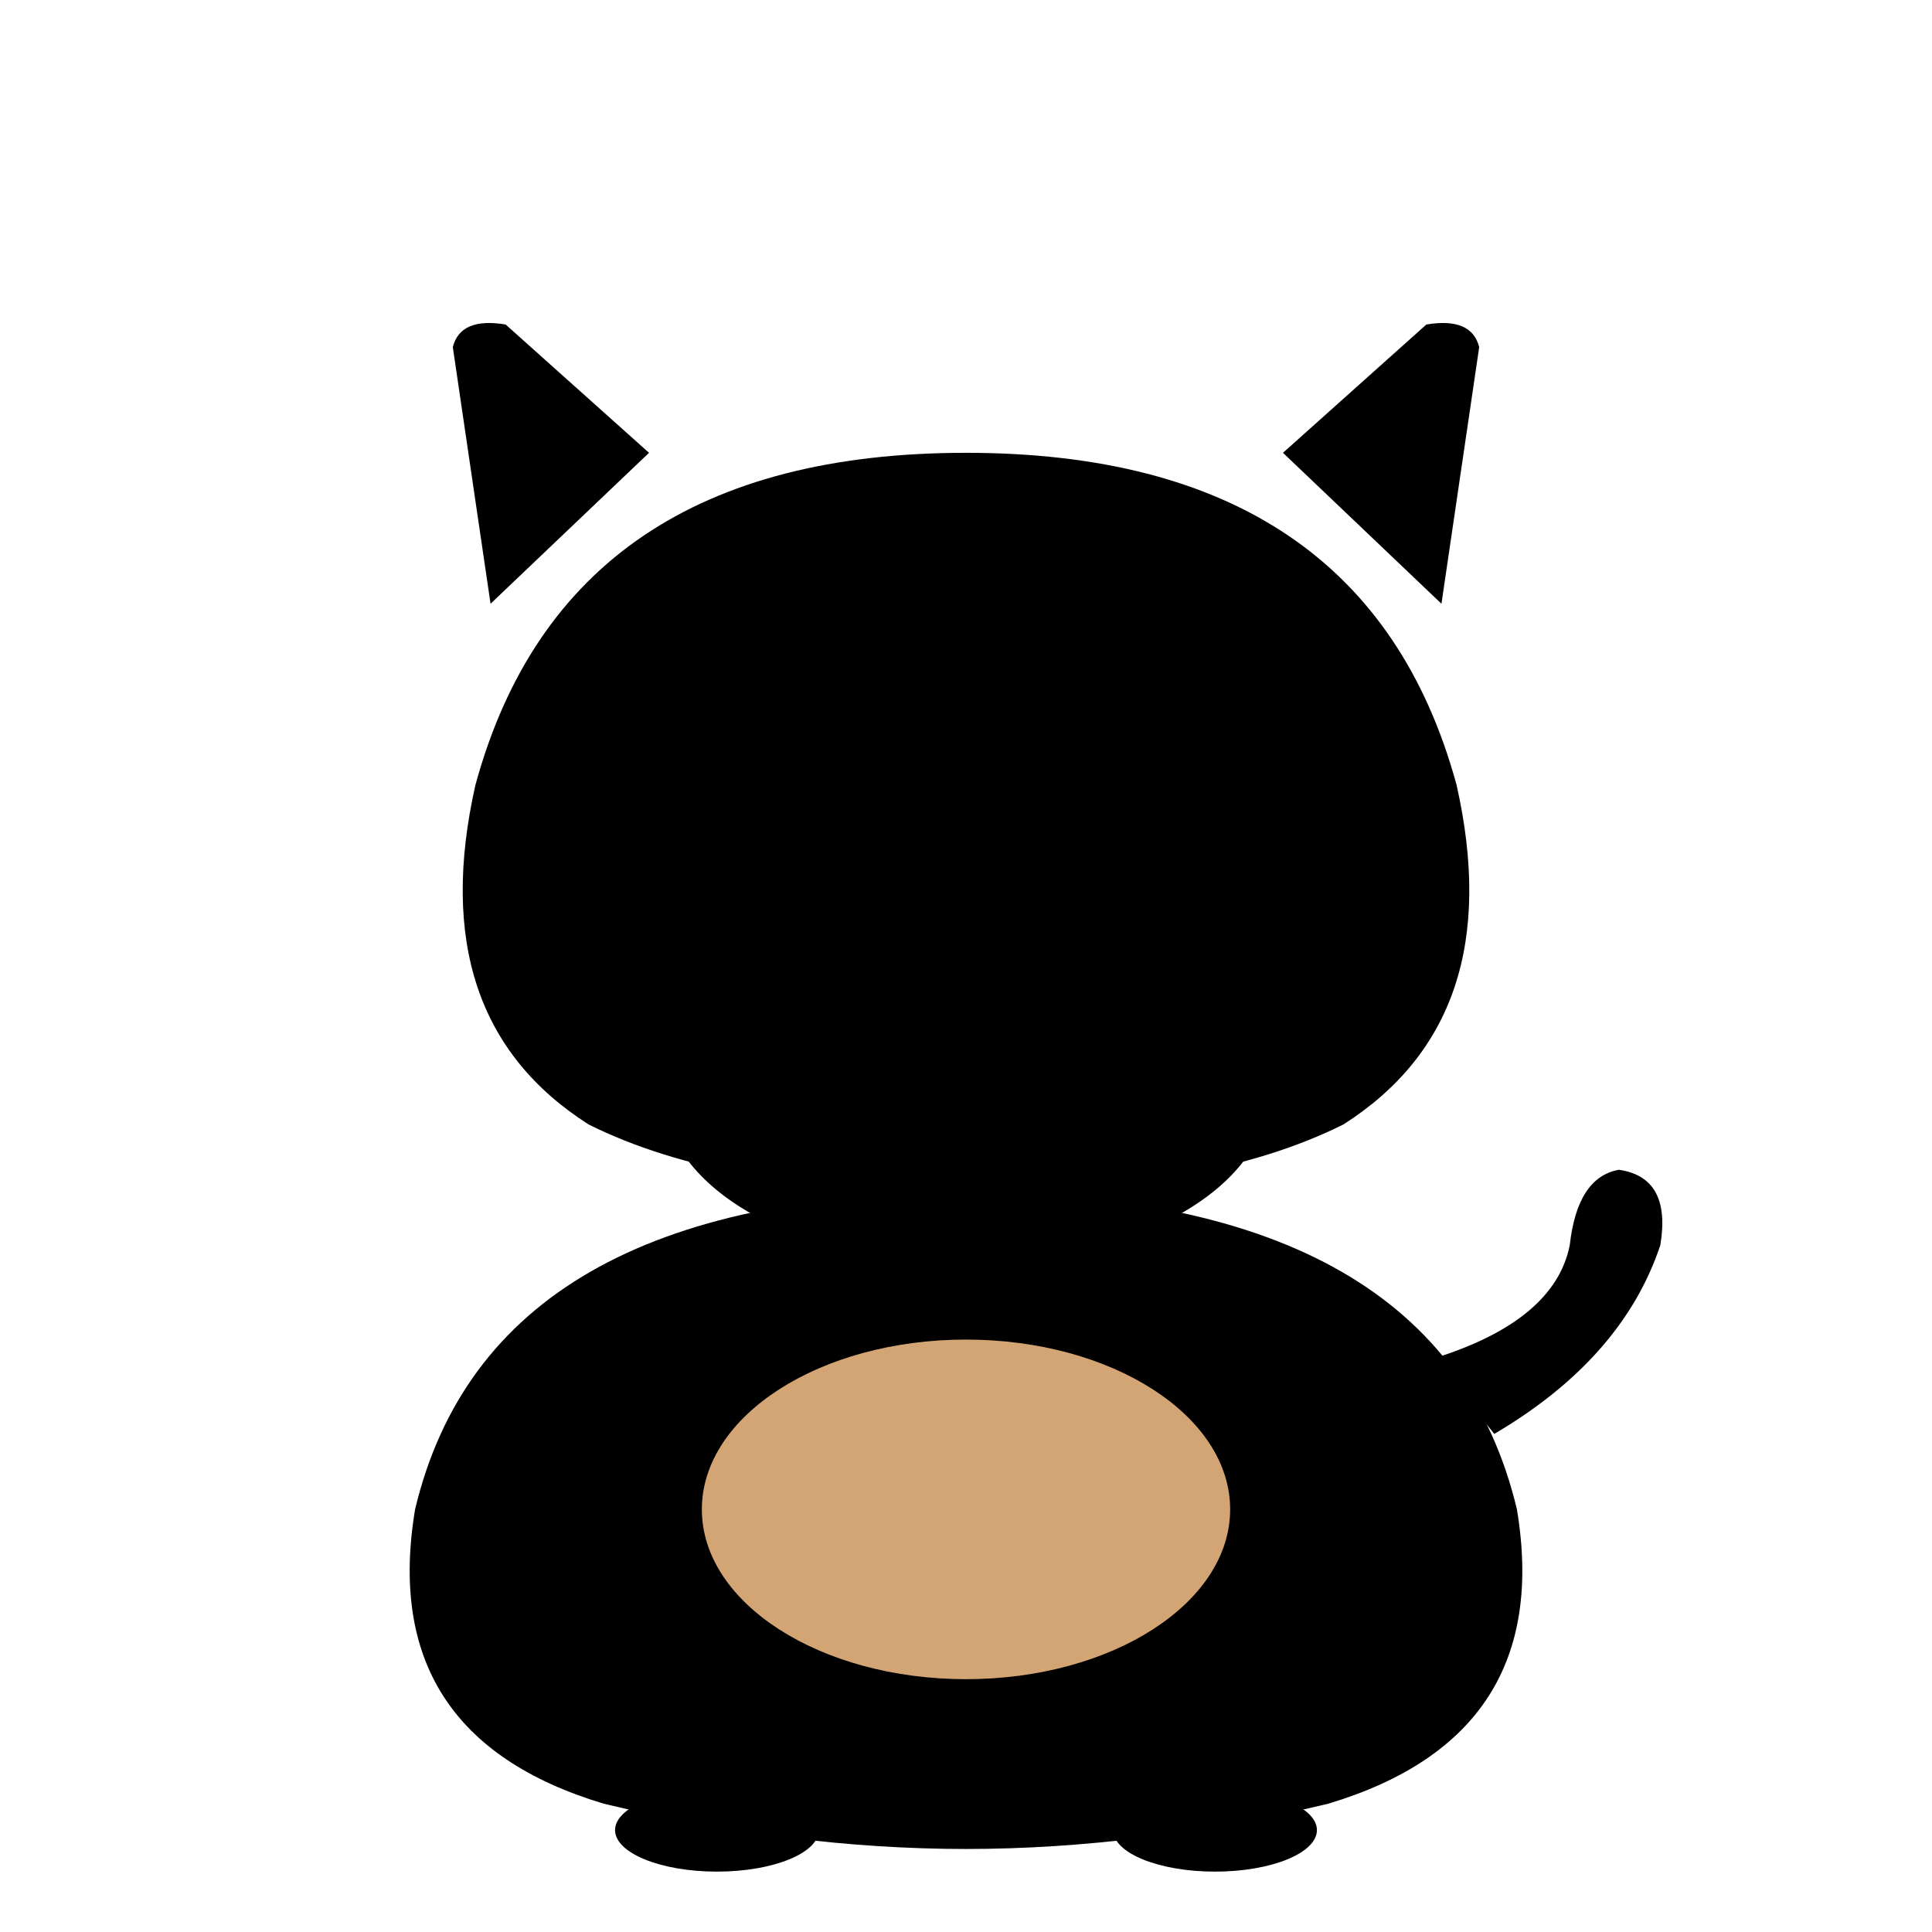
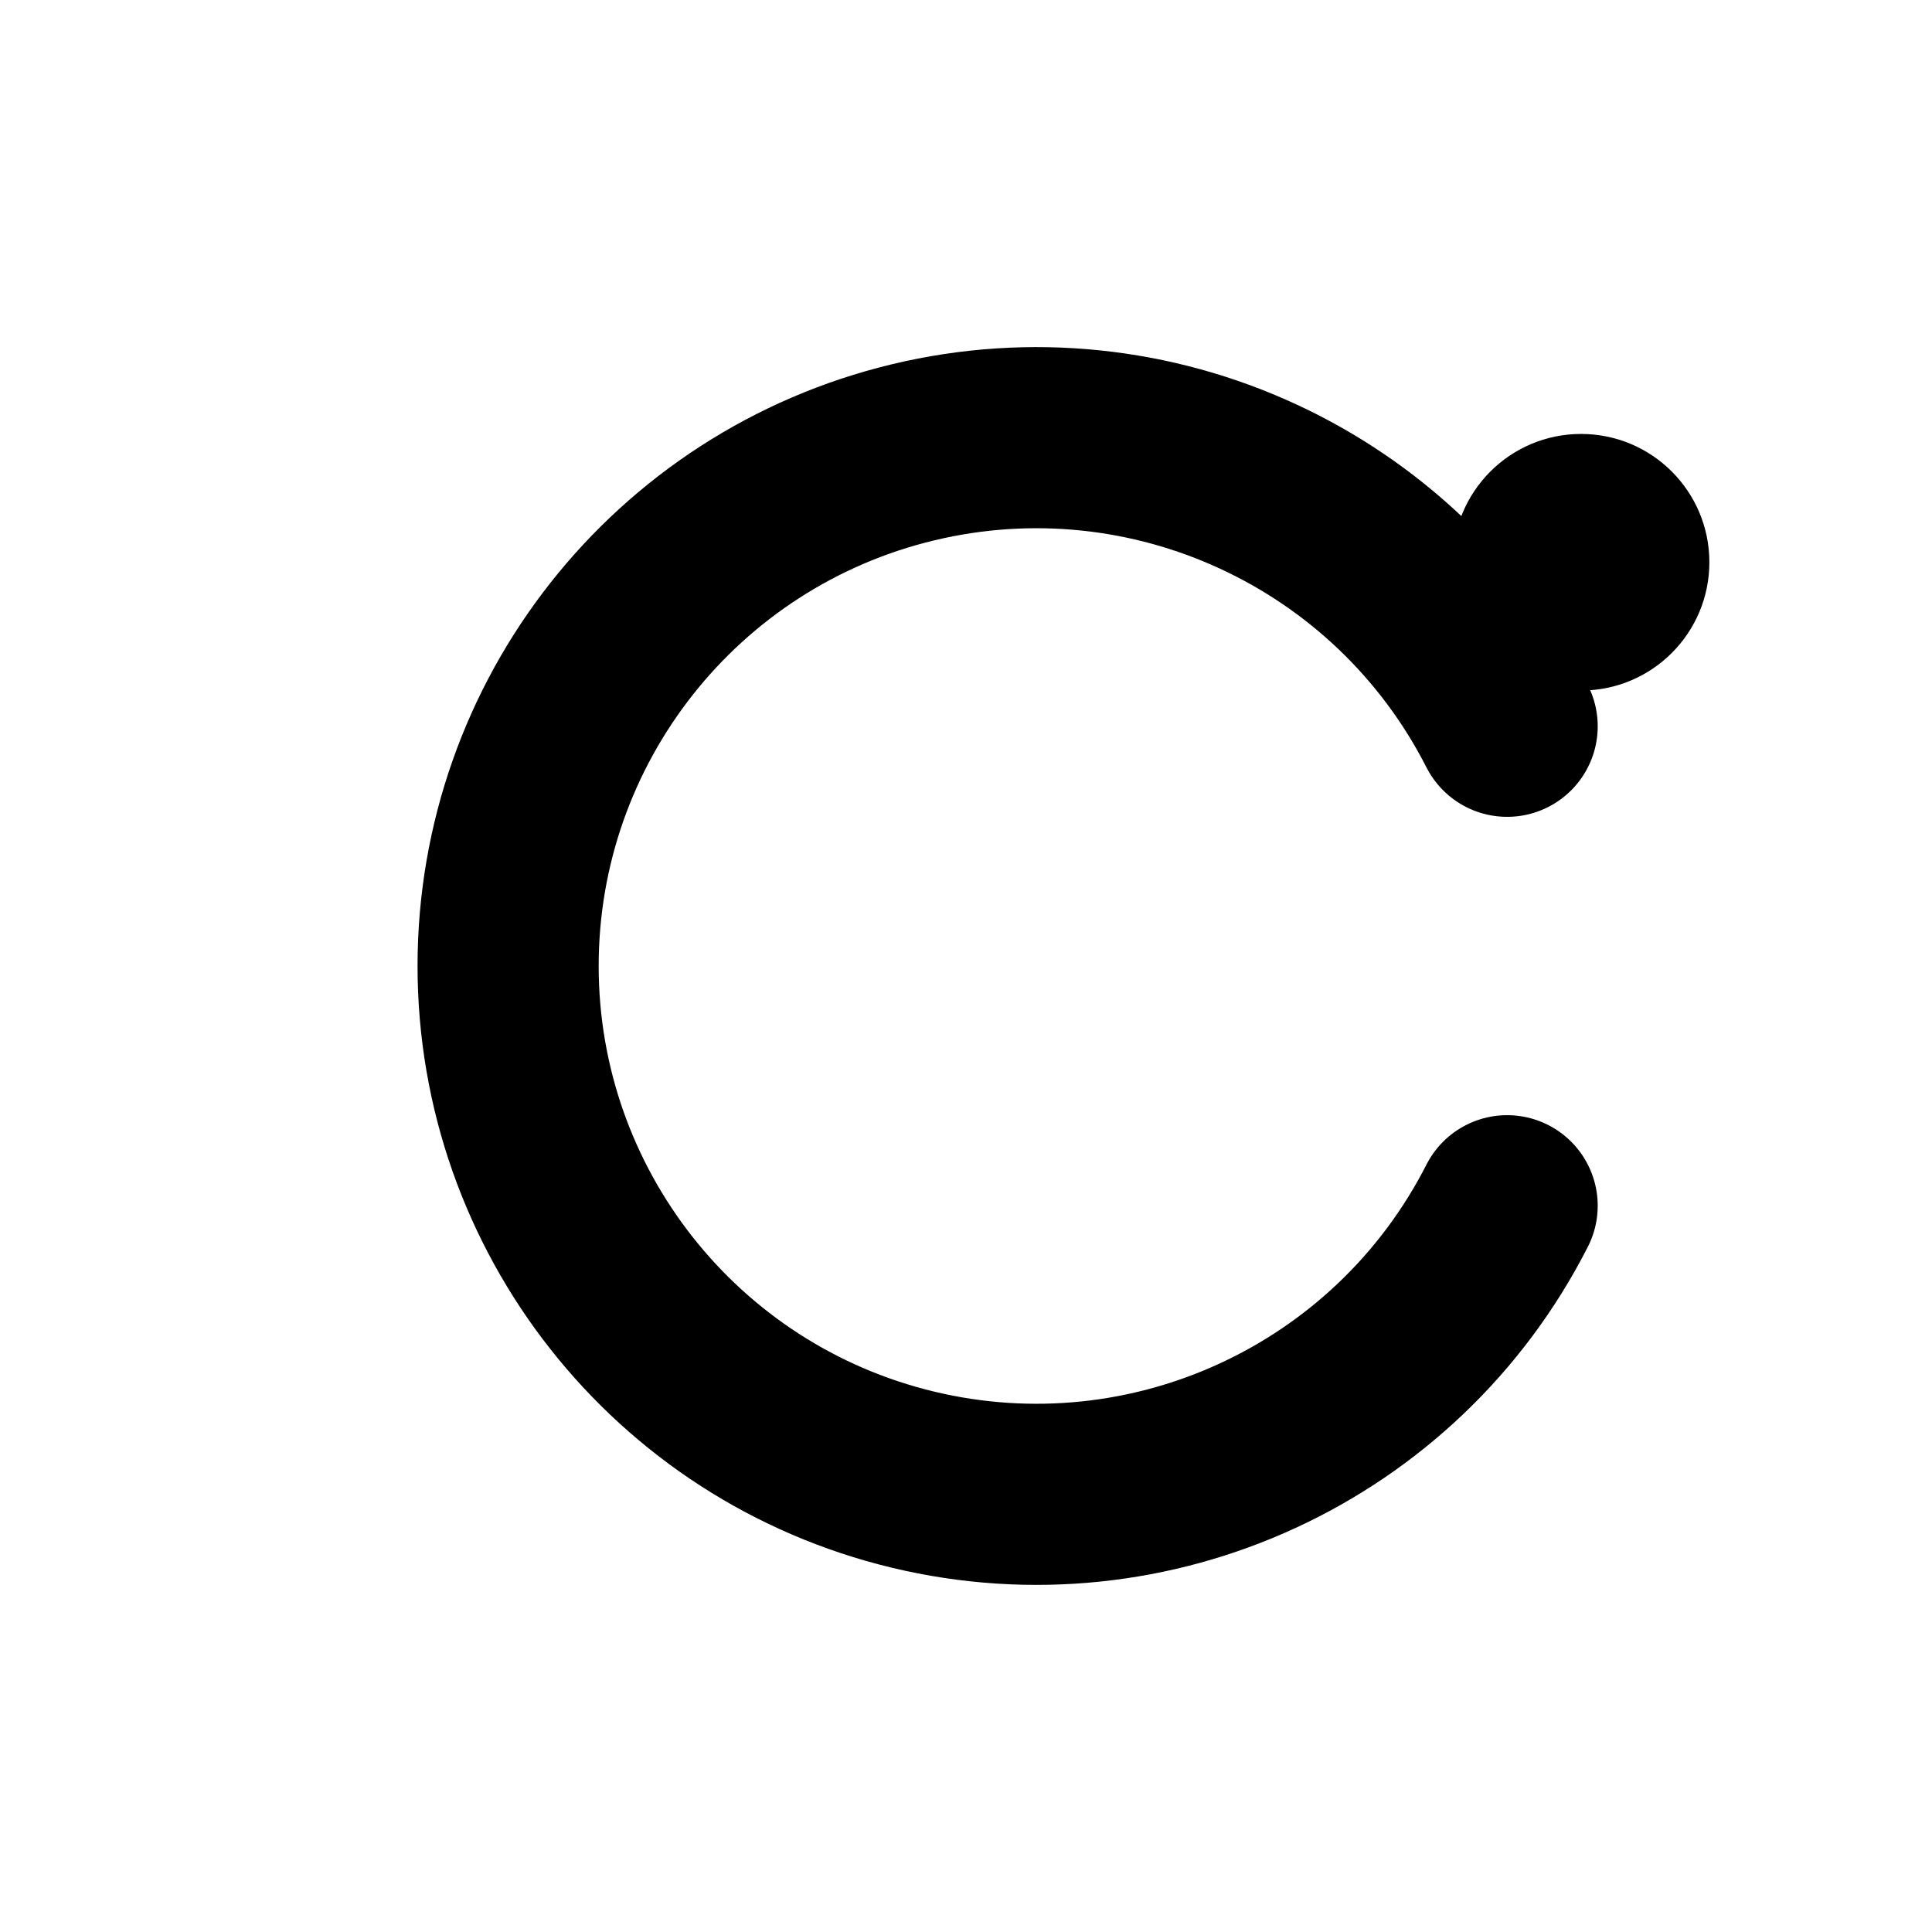
- <svg xmlns="http://www.w3.org/2000/svg" width="1024" height="1024" viewBox="0 0 1024 1024" role="img" aria-label="OpenBuddy">
-   <path d="M260 320 L240 184 Q244 168 268 172 L344 240 Z" fill="currentColor" />
-   <path d="M764 320 L784 184 Q780 168 756 172 L680 240 Z" fill="currentColor" />
-   <path d="M512 240 Q300 240 252 416 Q224 540 312 596 Q384 632 512 632 Q640 632 712 596 Q800 540 772 416 Q724 240 512 240 Z" fill="currentColor" />
-   <ellipse cx="512" cy="580" rx="160" ry="90" fill="currentColor" />
-   <path d="M512 632 Q260 632 220 800 Q200 920 320 956 Q420 980 512 980 Q604 980 704 956 Q824 920 804 800 Q764 632 512 632 Z" fill="currentColor" />
-   <ellipse cx="512" cy="800" rx="140" ry="90" fill="#D4A574" />
-   <ellipse cx="380" cy="970" rx="54" ry="22" fill="currentColor" />
-   <ellipse cx="644" cy="970" rx="54" ry="22" fill="currentColor" />
-   <path d="M792 760 Q860 720 880 660 Q886 624 858 620 Q836 624 832 660 Q824 700 760 720 Z" fill="currentColor" />
+ <svg xmlns="http://www.w3.org/2000/svg" width="1024" height="1024" viewBox="0 0 1024 1024" role="img" aria-label="OpenBuddy mark">
+   <g fill="currentColor">
+     <path d="M 798.82 384.94 A 280 280 0 1 0 798.82 639.06" fill="none" stroke="currentColor" stroke-width="96" stroke-linecap="round" />
+     <circle cx="838" cy="298" r="68" />
+   </g>
</svg>
